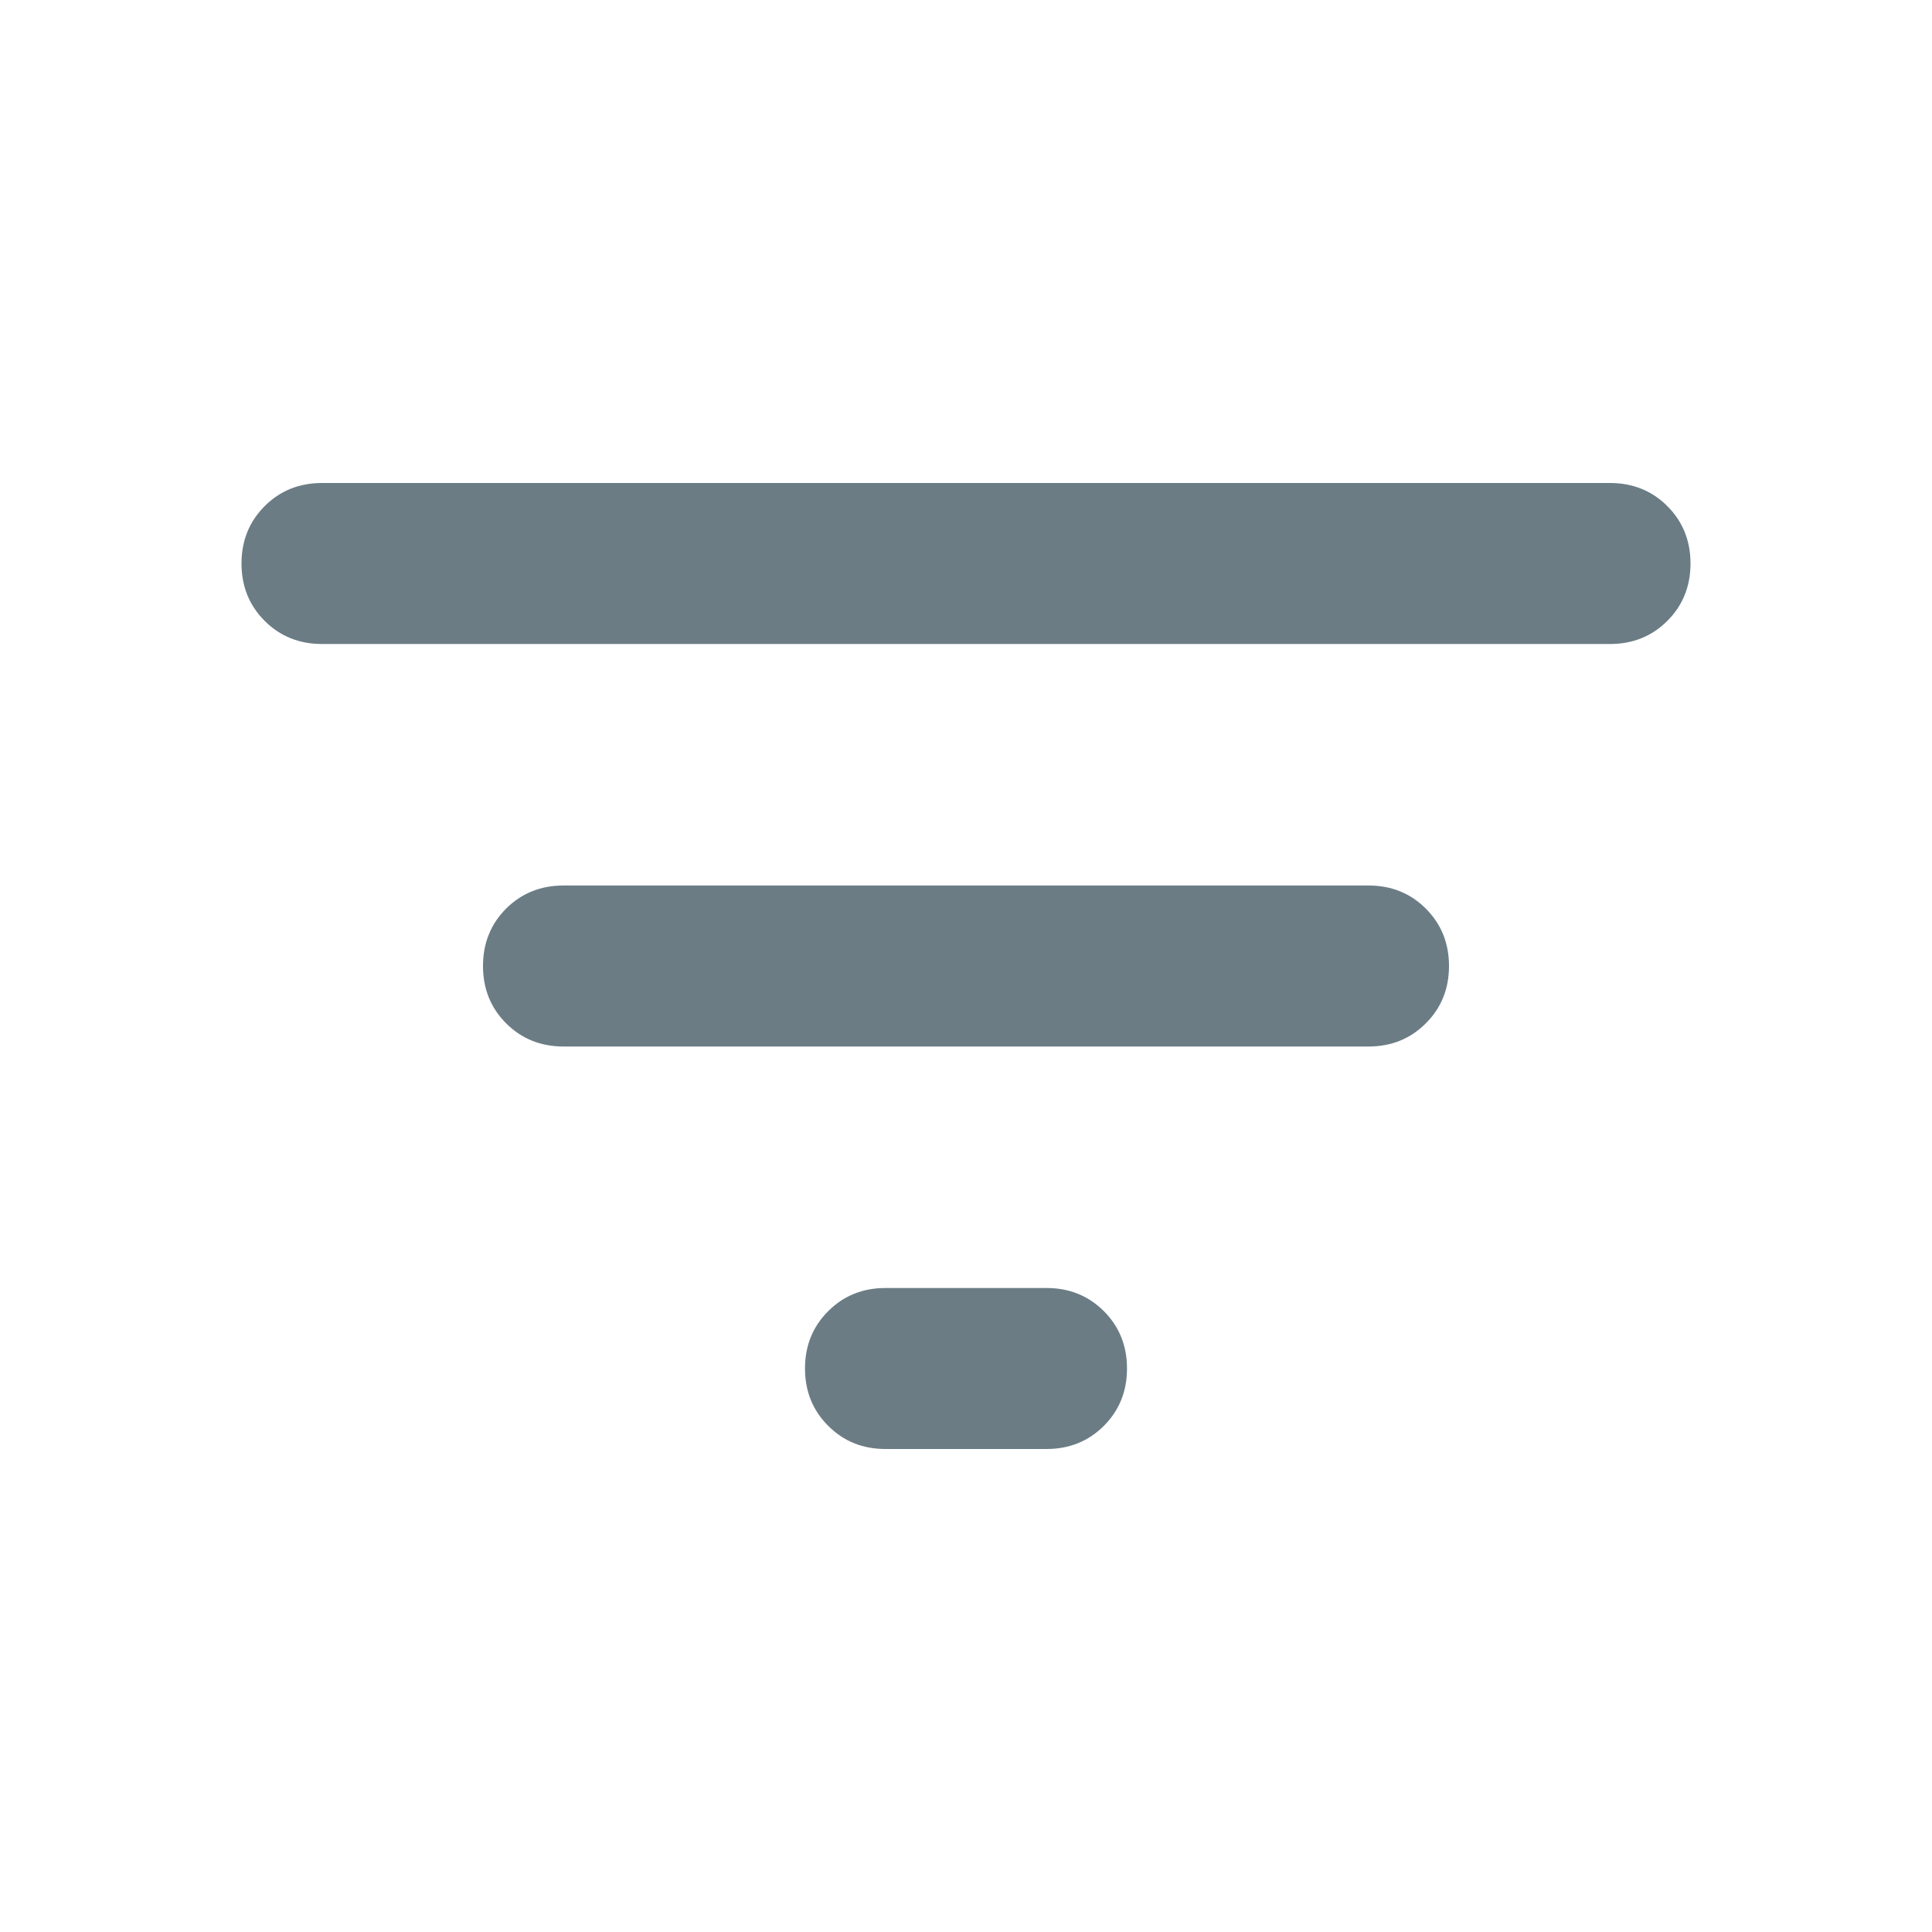
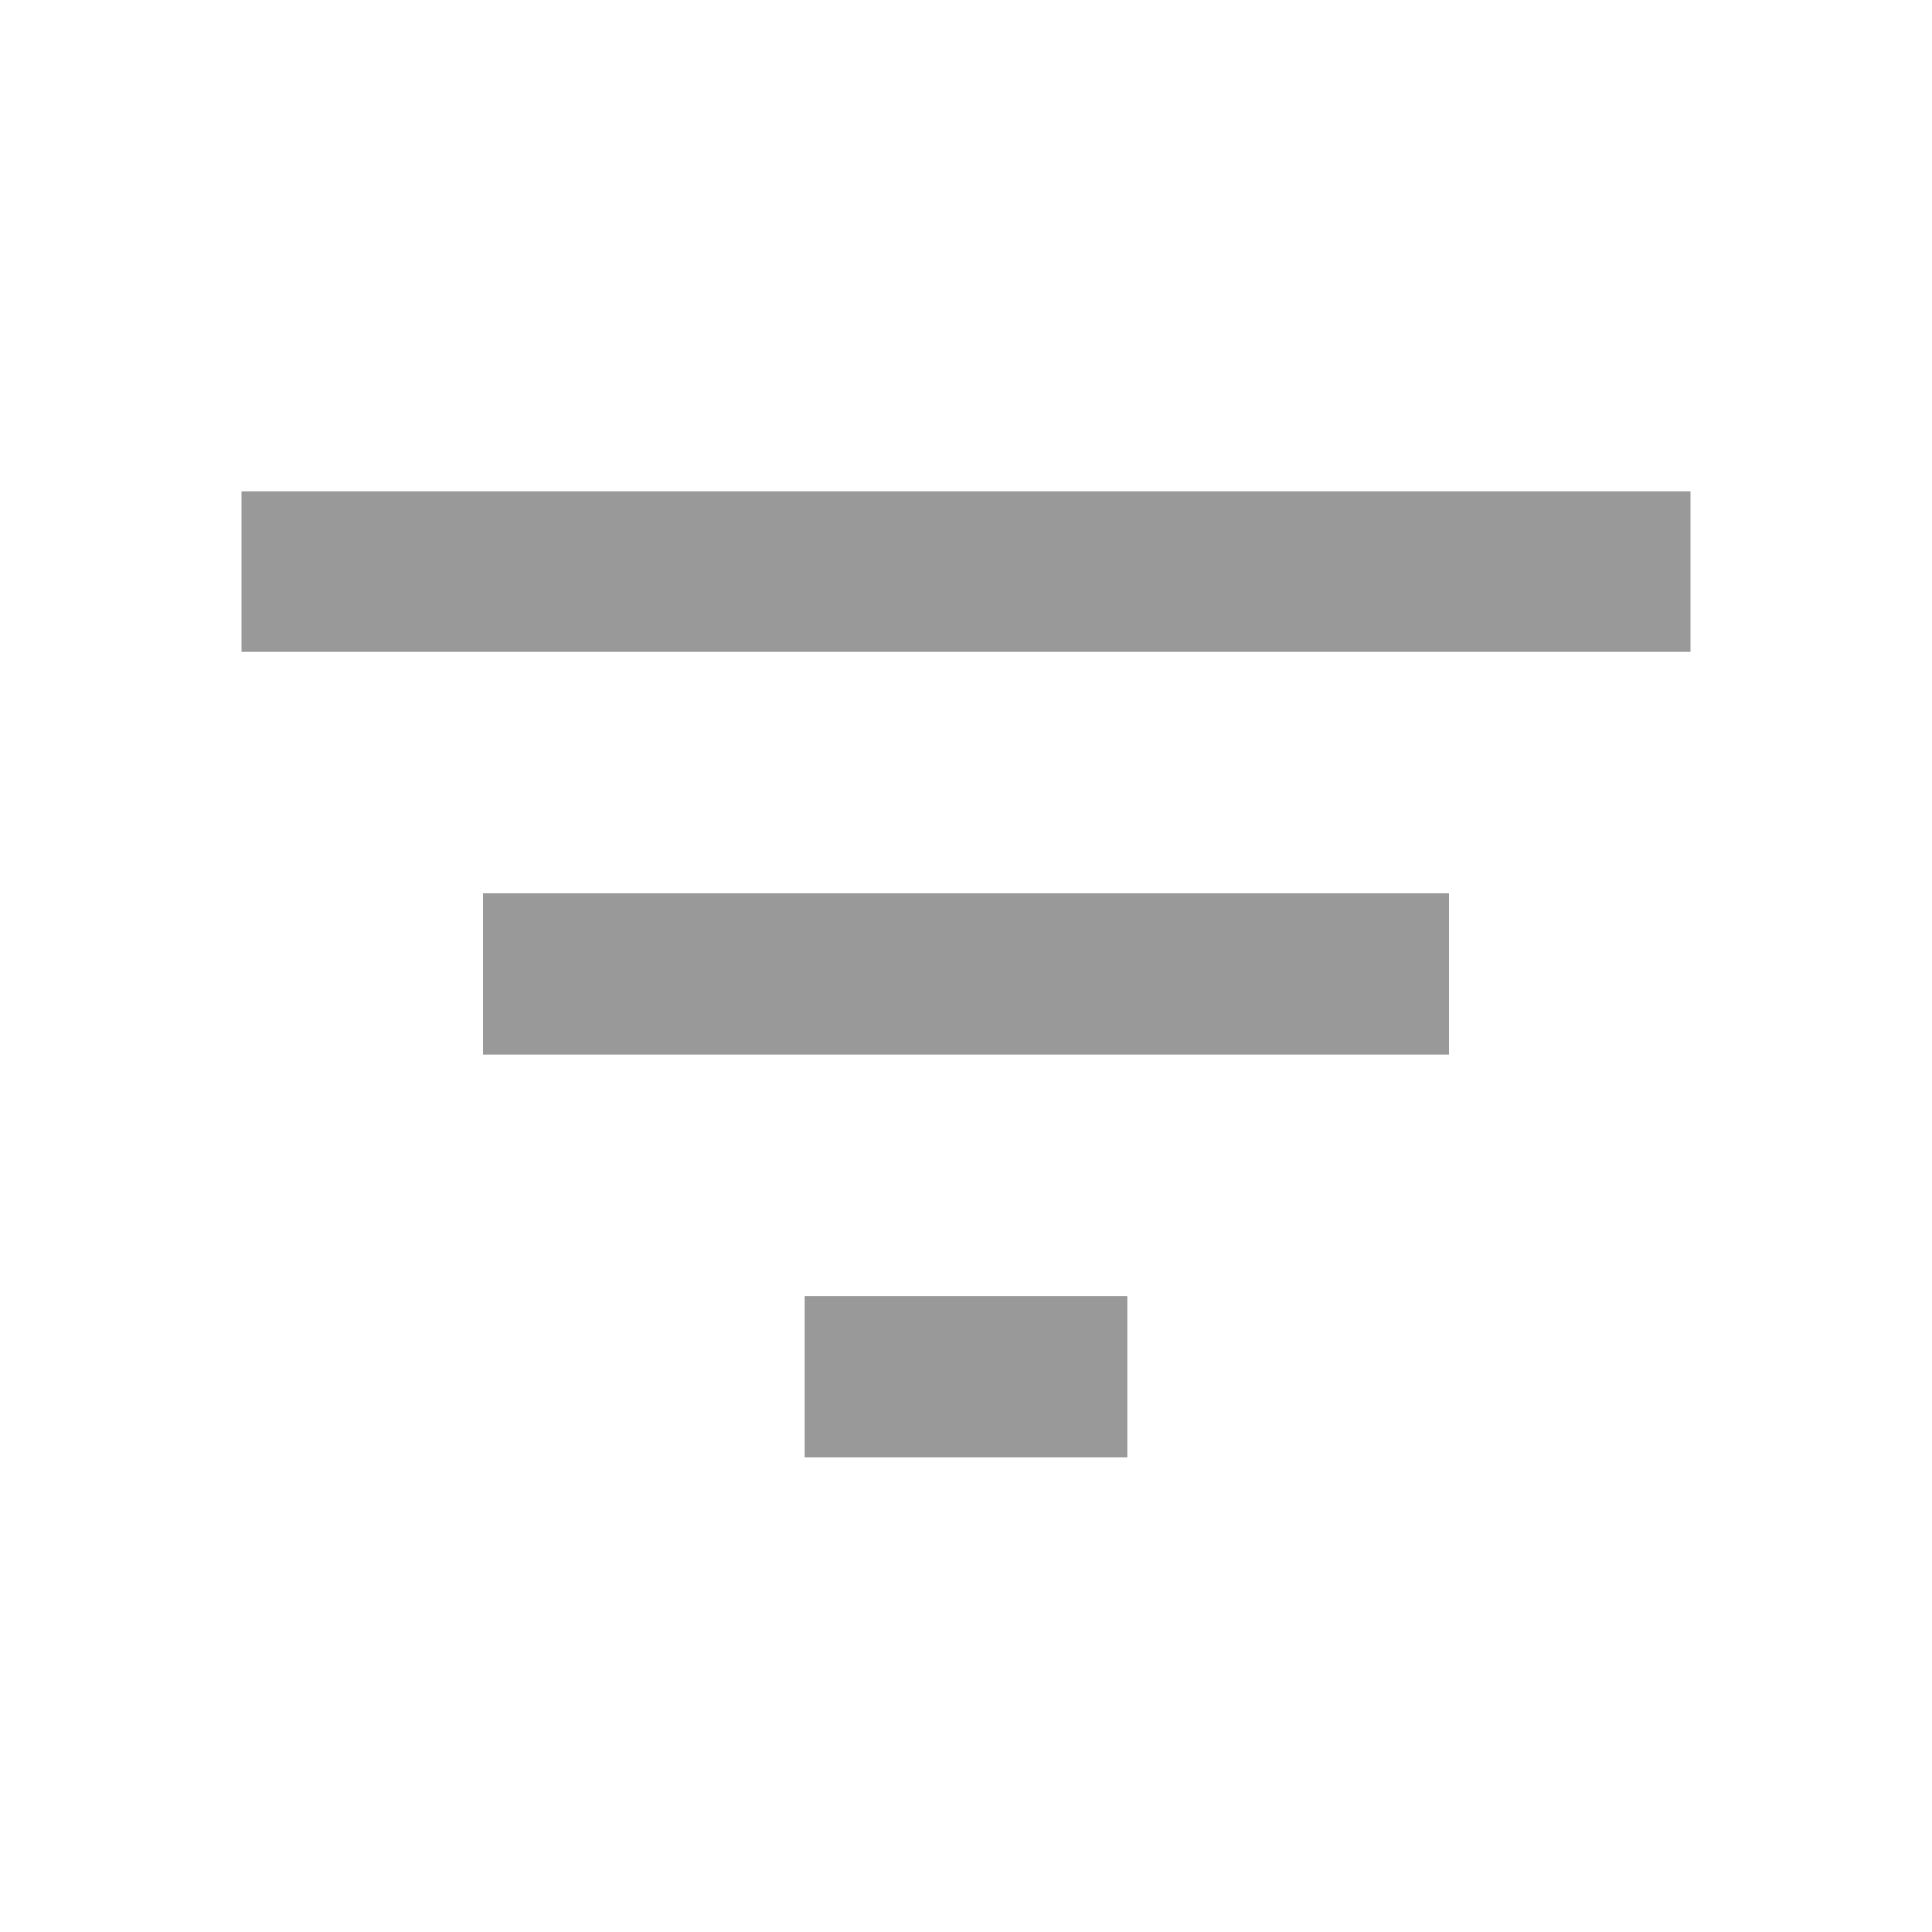
- <svg xmlns="http://www.w3.org/2000/svg" width="24" height="24" viewBox="0 0 24 24" fill="none">
-   <path d="M11 18C10.717 18 10.479 17.904 10.288 17.712C10.096 17.521 10 17.283 10 17C10 16.717 10.096 16.479 10.288 16.288C10.479 16.096 10.717 16 11 16H13C13.283 16 13.521 16.096 13.713 16.288C13.904 16.479 14 16.717 14 17C14 17.283 13.904 17.521 13.713 17.712C13.521 17.904 13.283 18 13 18H11ZM4 8C3.717 8 3.479 7.904 3.288 7.713C3.096 7.521 3 7.283 3 7C3 6.717 3.096 6.479 3.288 6.287C3.479 6.096 3.717 6 4 6H20C20.283 6 20.521 6.096 20.712 6.287C20.904 6.479 21 6.717 21 7C21 7.283 20.904 7.521 20.712 7.713C20.521 7.904 20.283 8 20 8H4ZM7 13C6.717 13 6.479 12.904 6.287 12.712C6.096 12.521 6 12.283 6 12C6 11.717 6.096 11.479 6.287 11.287C6.479 11.096 6.717 11 7 11H17C17.283 11 17.521 11.096 17.712 11.287C17.904 11.479 18 11.717 18 12C18 12.283 17.904 12.521 17.712 12.712C17.521 12.904 17.283 13 17 13H7Z" fill="#6B7C85" />
+ <svg xmlns="http://www.w3.org/2000/svg" width="20" height="20" viewBox="0 0 20 20" fill="none">
+   <path d="M8.333 15.083H11.667V13.417H8.333V15.083ZM2.5 5.083V6.75H17.5V5.083H2.5ZM5 10.917H15V9.25H5V10.917Z" fill="black" fill-opacity="0.4" />
</svg>
